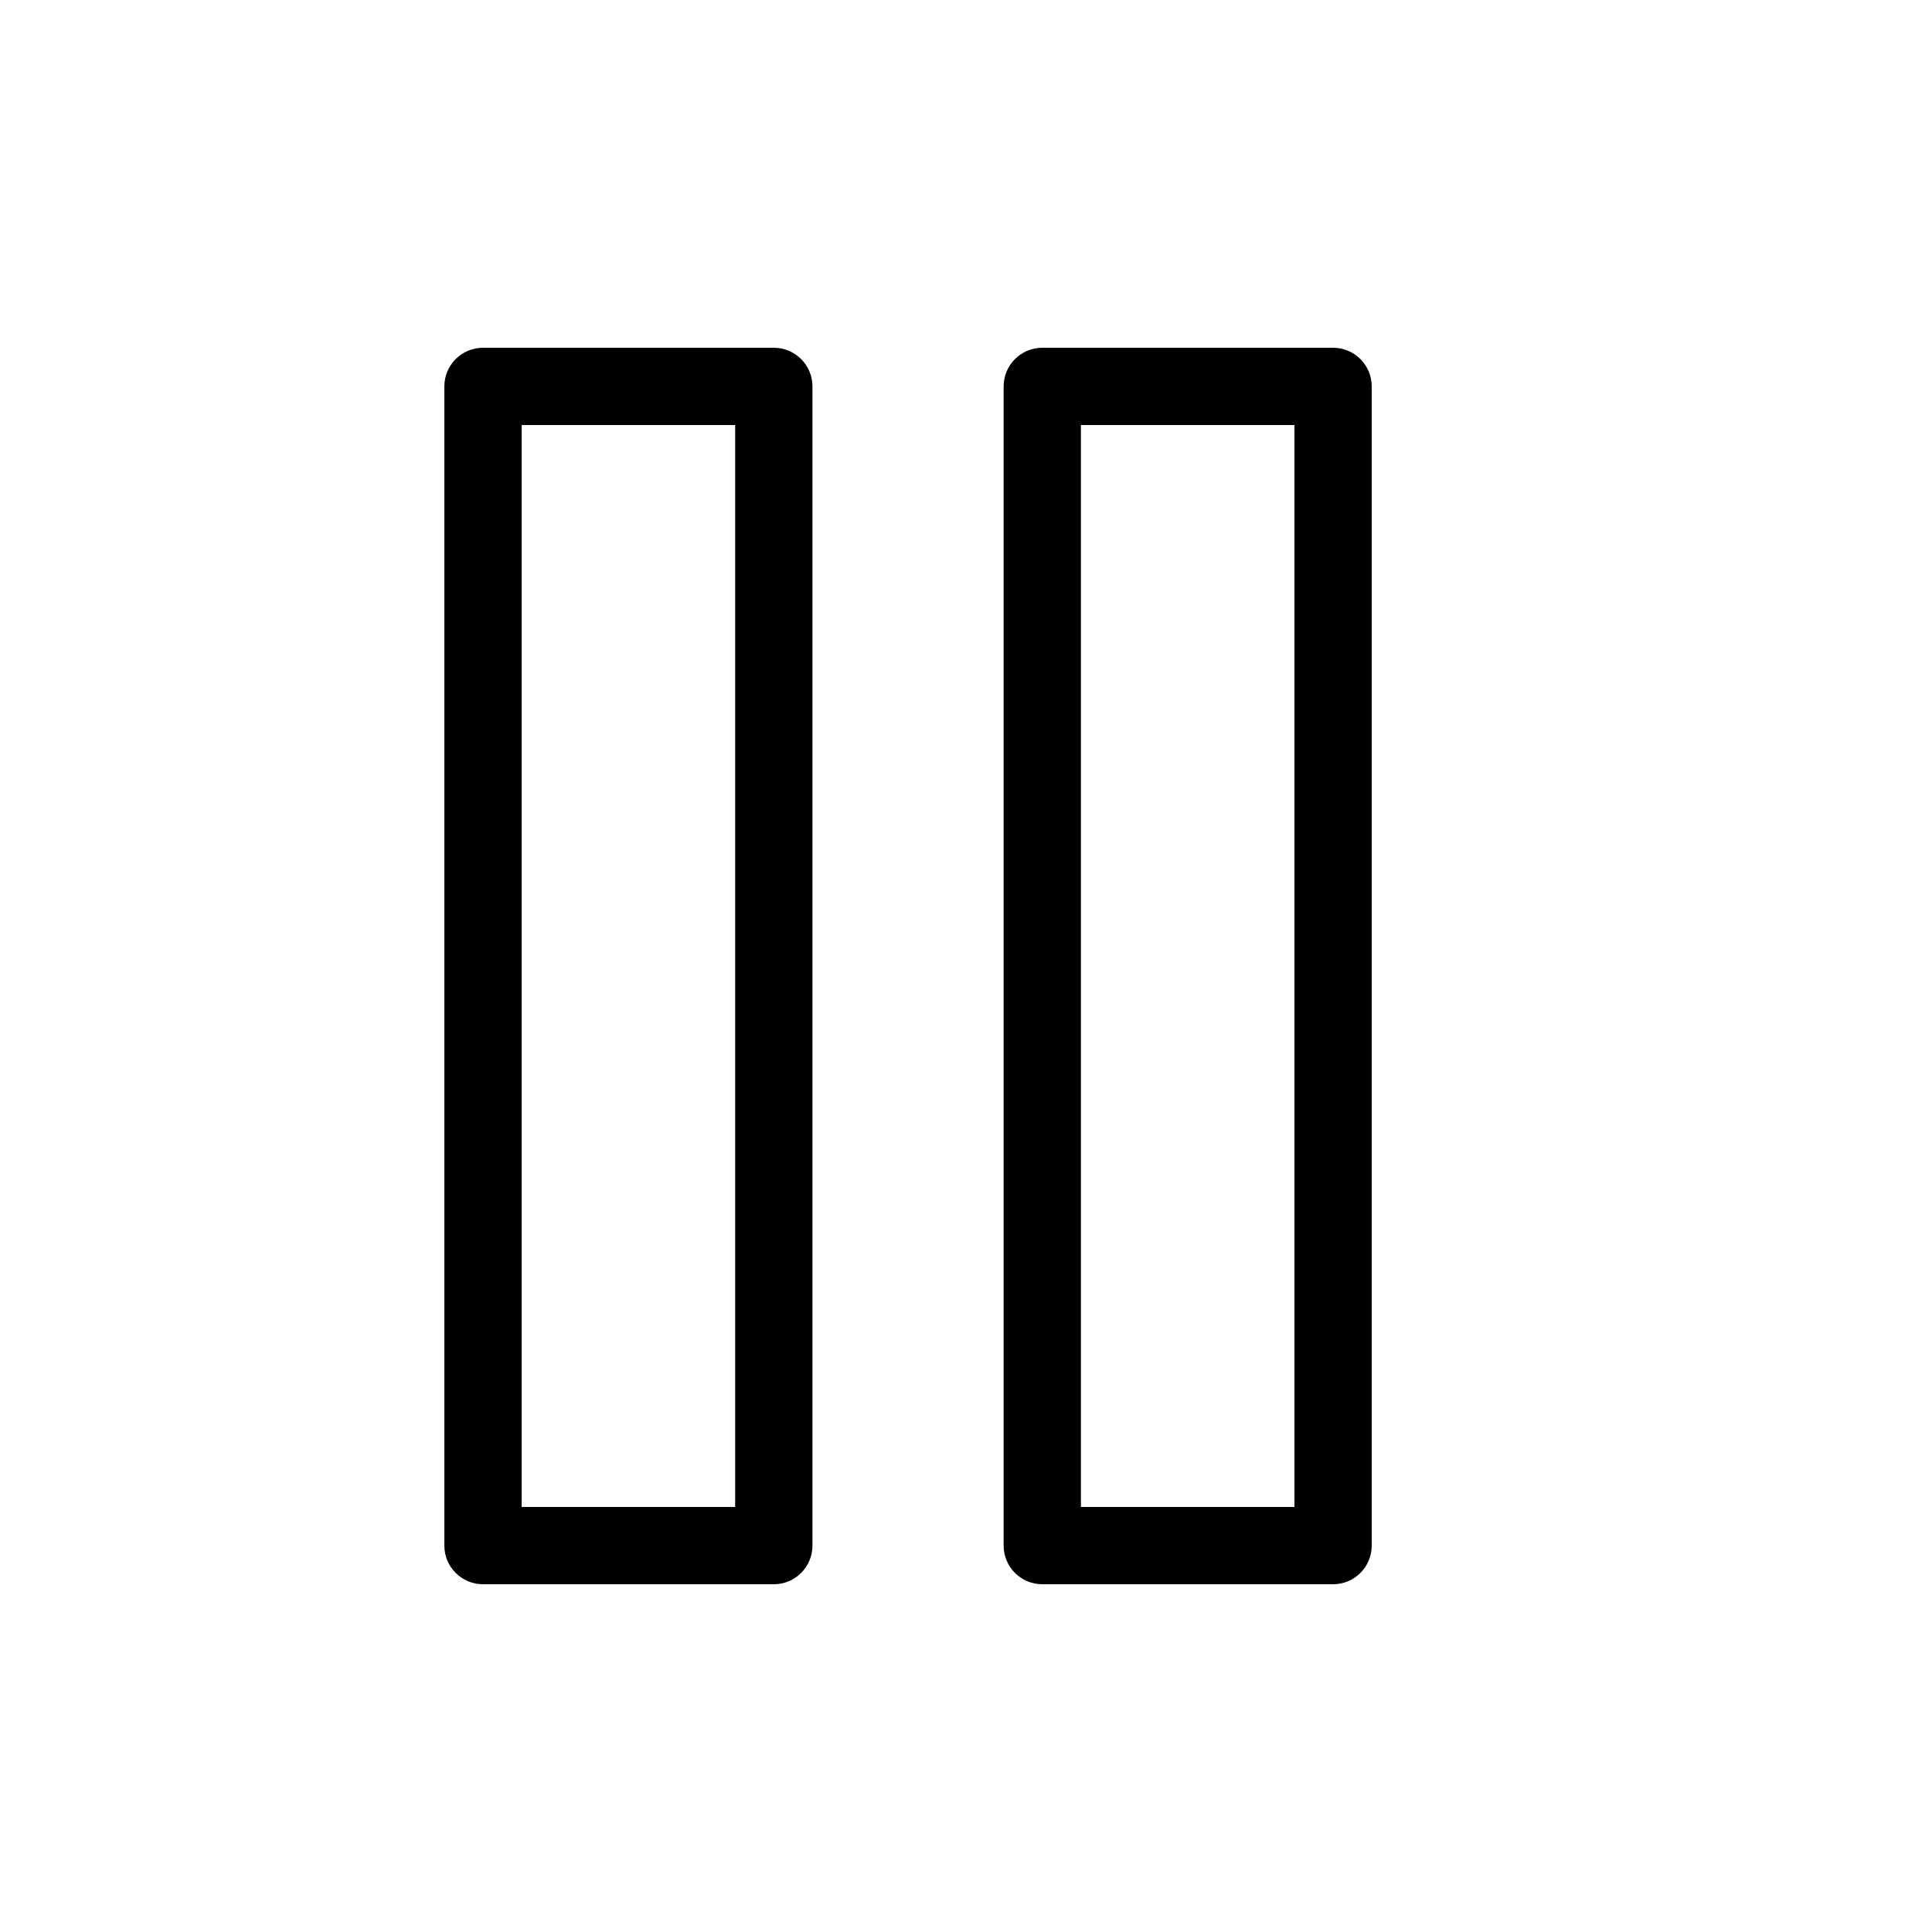
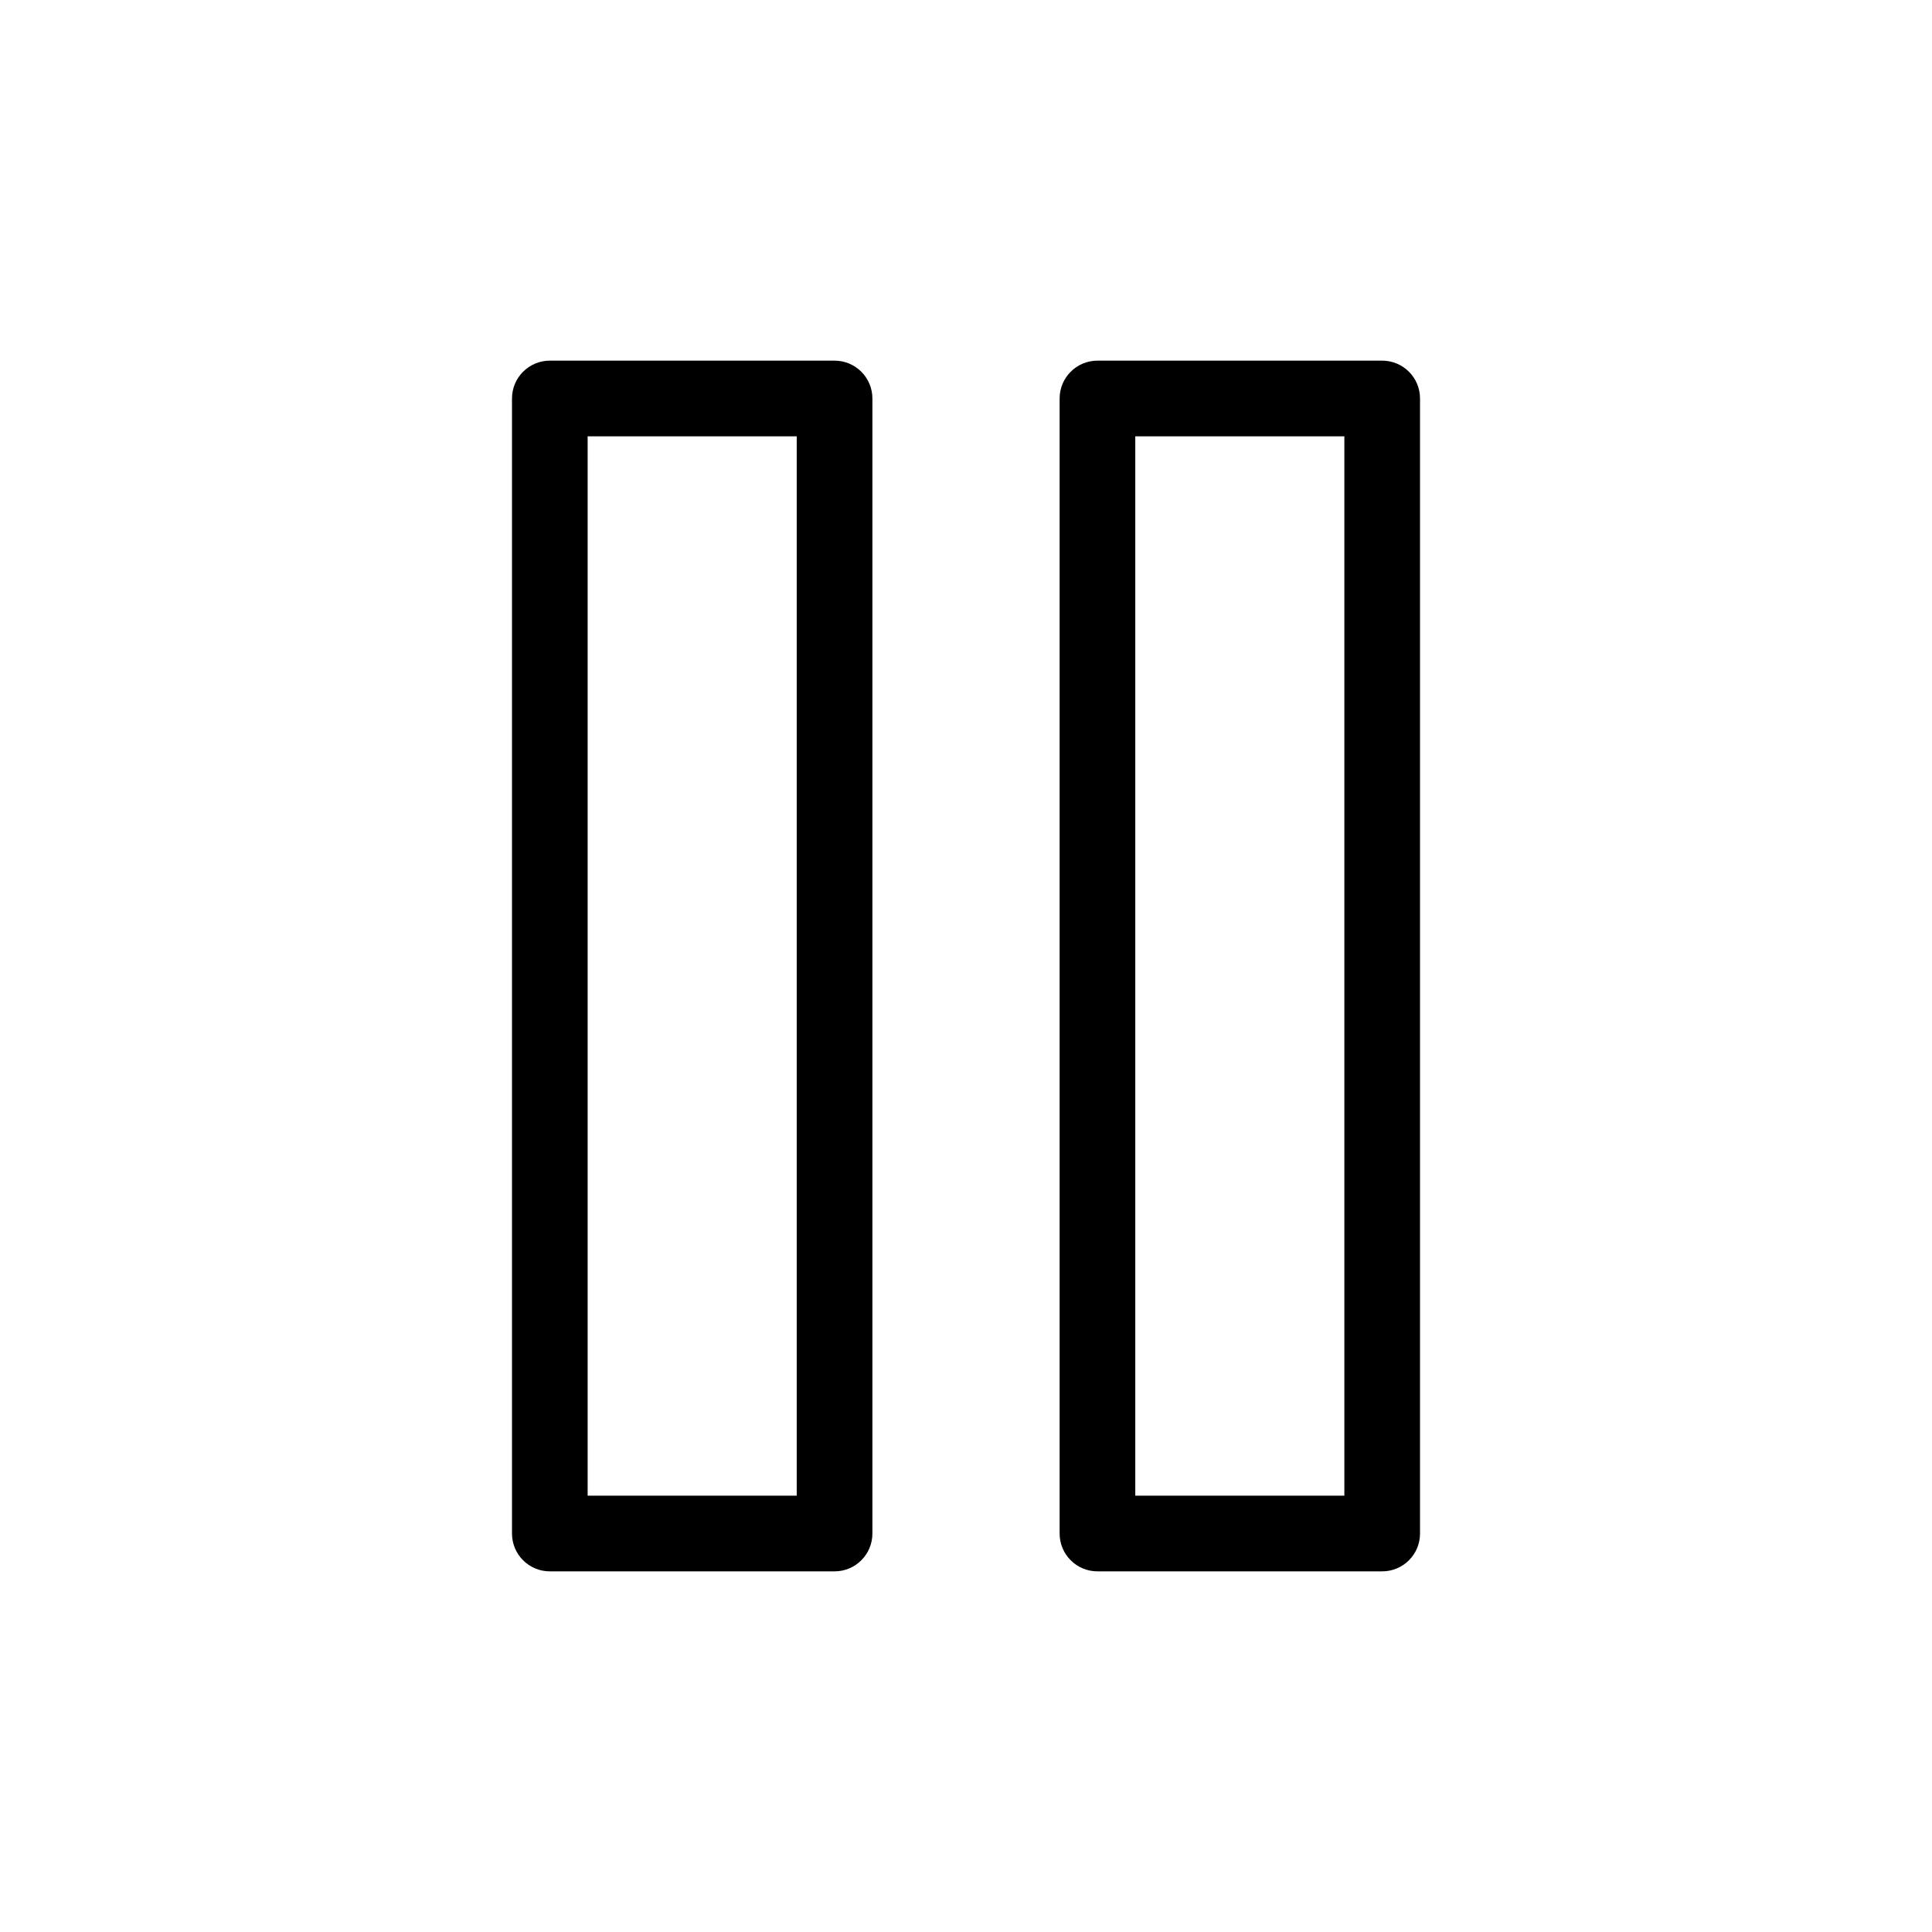
- <svg xmlns="http://www.w3.org/2000/svg" version="1.1" id="Layer_1" x="0px" y="0px" viewBox="0 0 50 50" enable-background="new 0 0 50 50" xml:space="preserve">
-   <path d="M21.026,10c0-0.552-0.448-1-1-1H12.5c-0.552,0-1,0.448-1,1v30c0,0.553,0.448,1,1,1h7.526  c0.552,0,1-0.447,1-1V10z M19.026,39H13.5V11h5.526V39z" />
-   <path d="M34.5,9h-7.526c-0.552,0-1,0.448-1,1v30c0,0.553,0.448,1,1,1H34.5c0.552,0,1-0.447,1-1V10  C35.5,9.448,35.052,9,34.5,9z M33.5,39h-5.526V11H33.5V39z" />
+ <svg xmlns="http://www.w3.org/2000/svg" width="100" height="100" id="Layer_1">
+   <g stroke="null" id="svg_3">
+     <path stroke="null" id="svg_1" d="m45.155,20.625c0,-1.081 -0.877,-1.958 -1.958,-1.958l-14.738,0c-1.081,0 -1.958,0.877 -1.958,1.958l0,58.75c0,1.083 0.877,1.958 1.958,1.958l14.738,0c1.081,0 1.958,-0.875 1.958,-1.958l0,-58.75zm-3.917,56.792l-10.822,0l0,-54.833l10.822,0l0,54.833z" />
+     <path stroke="null" id="svg_2" d="m71.542,18.667l-14.738,0c-1.081,0 -1.958,0.877 -1.958,1.958l0,58.75c0,1.083 0.877,1.958 1.958,1.958l14.738,0c1.081,0 1.958,-0.875 1.958,-1.958l0,-58.75c0,-1.081 -0.877,-1.958 -1.958,-1.958zm-1.958,58.75l-10.822,0l0,-54.833l10.822,0l0,54.833z" />
+   </g>
</svg>
